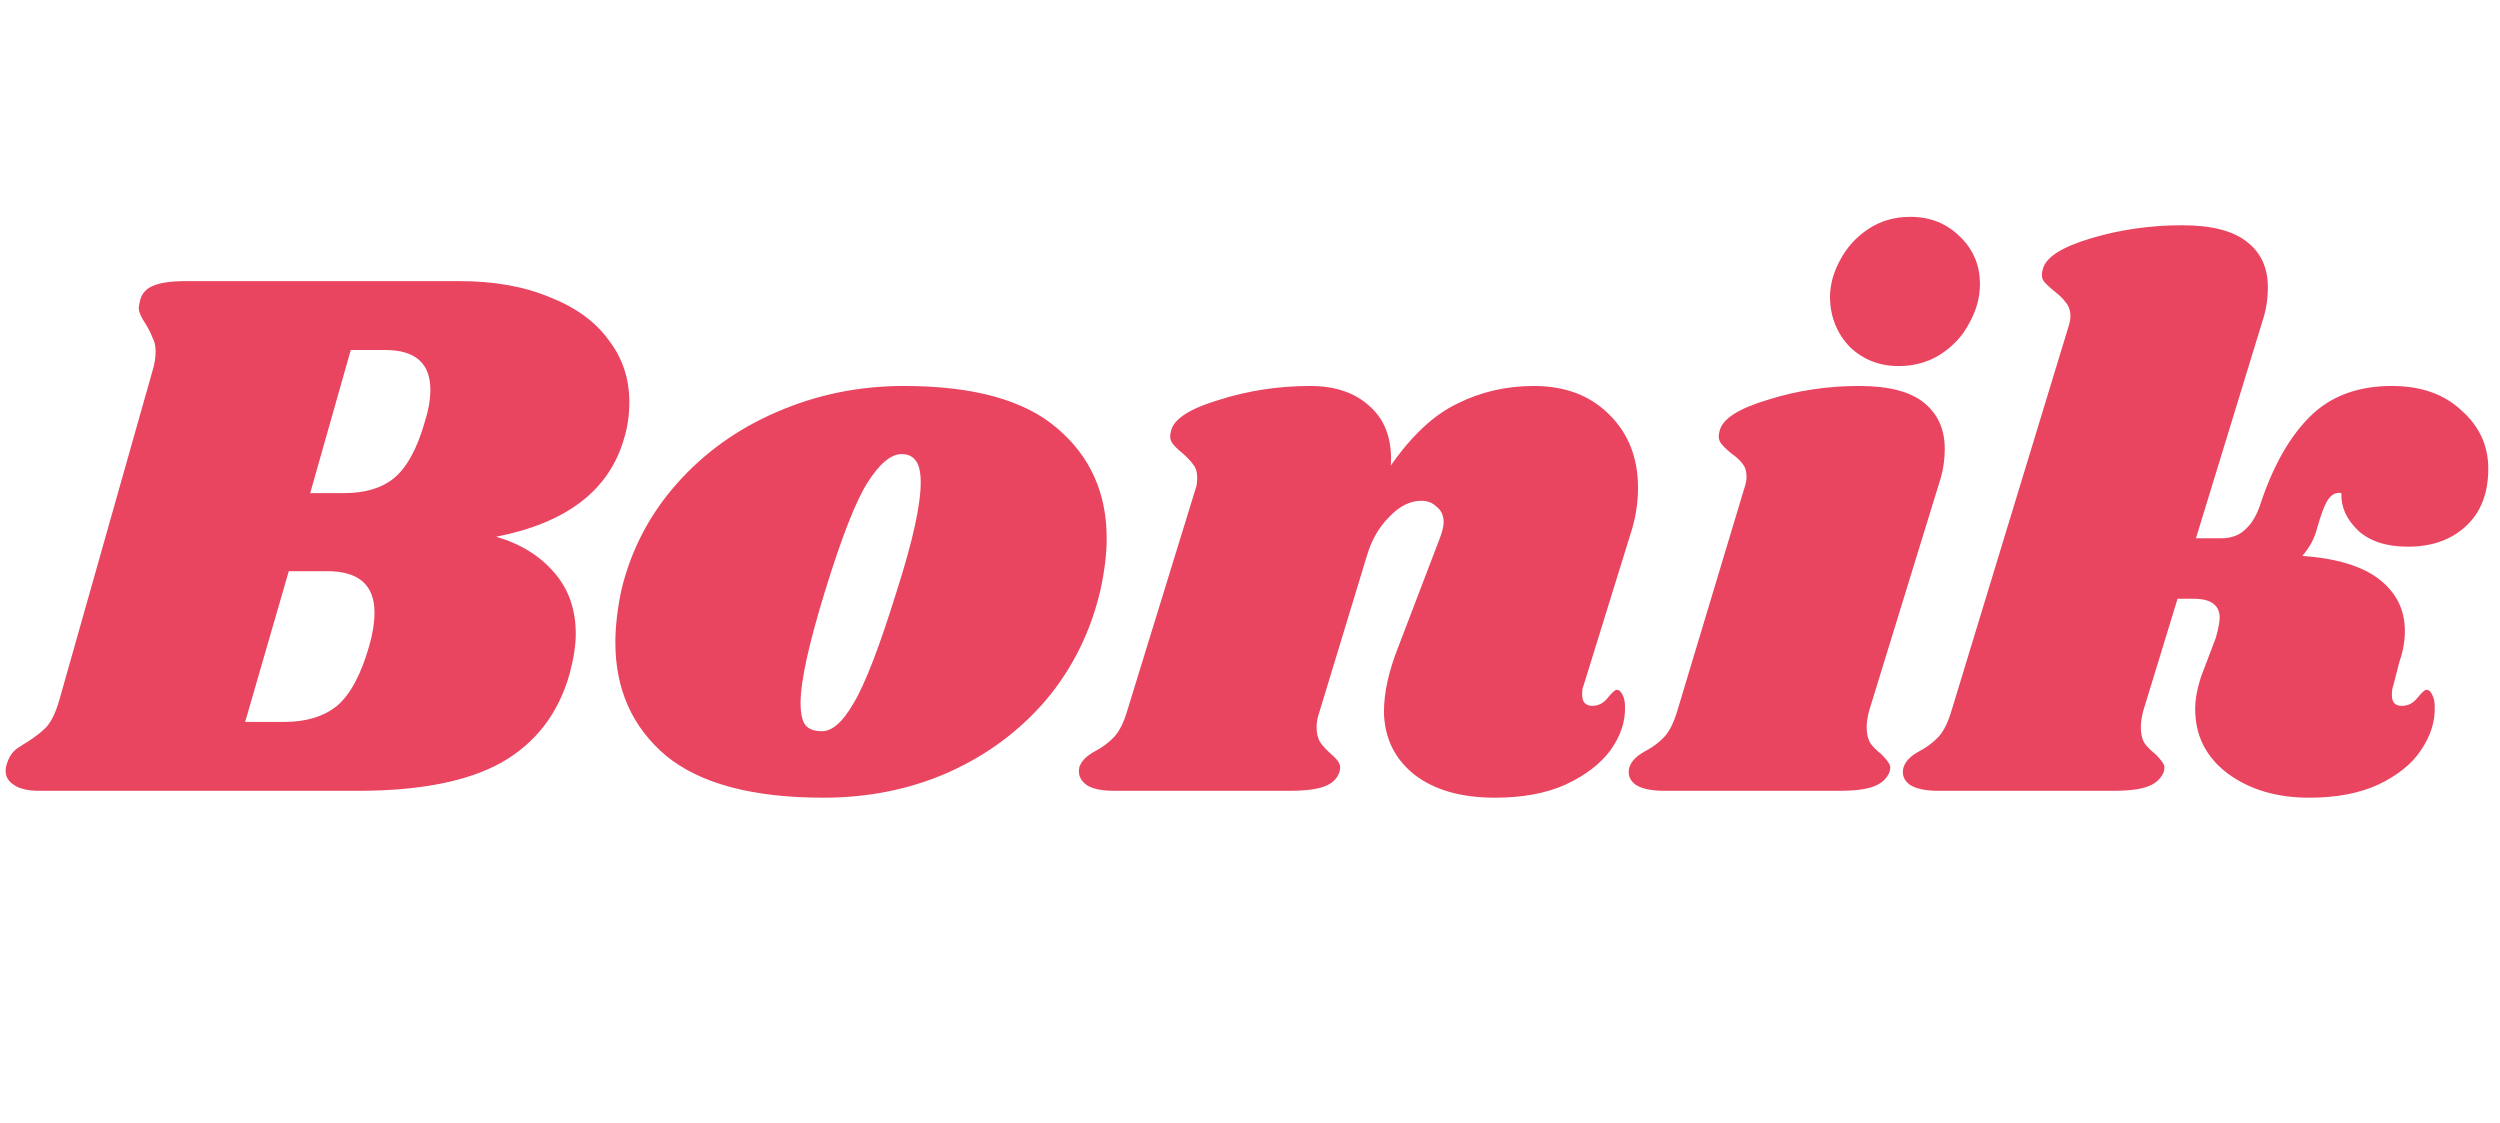
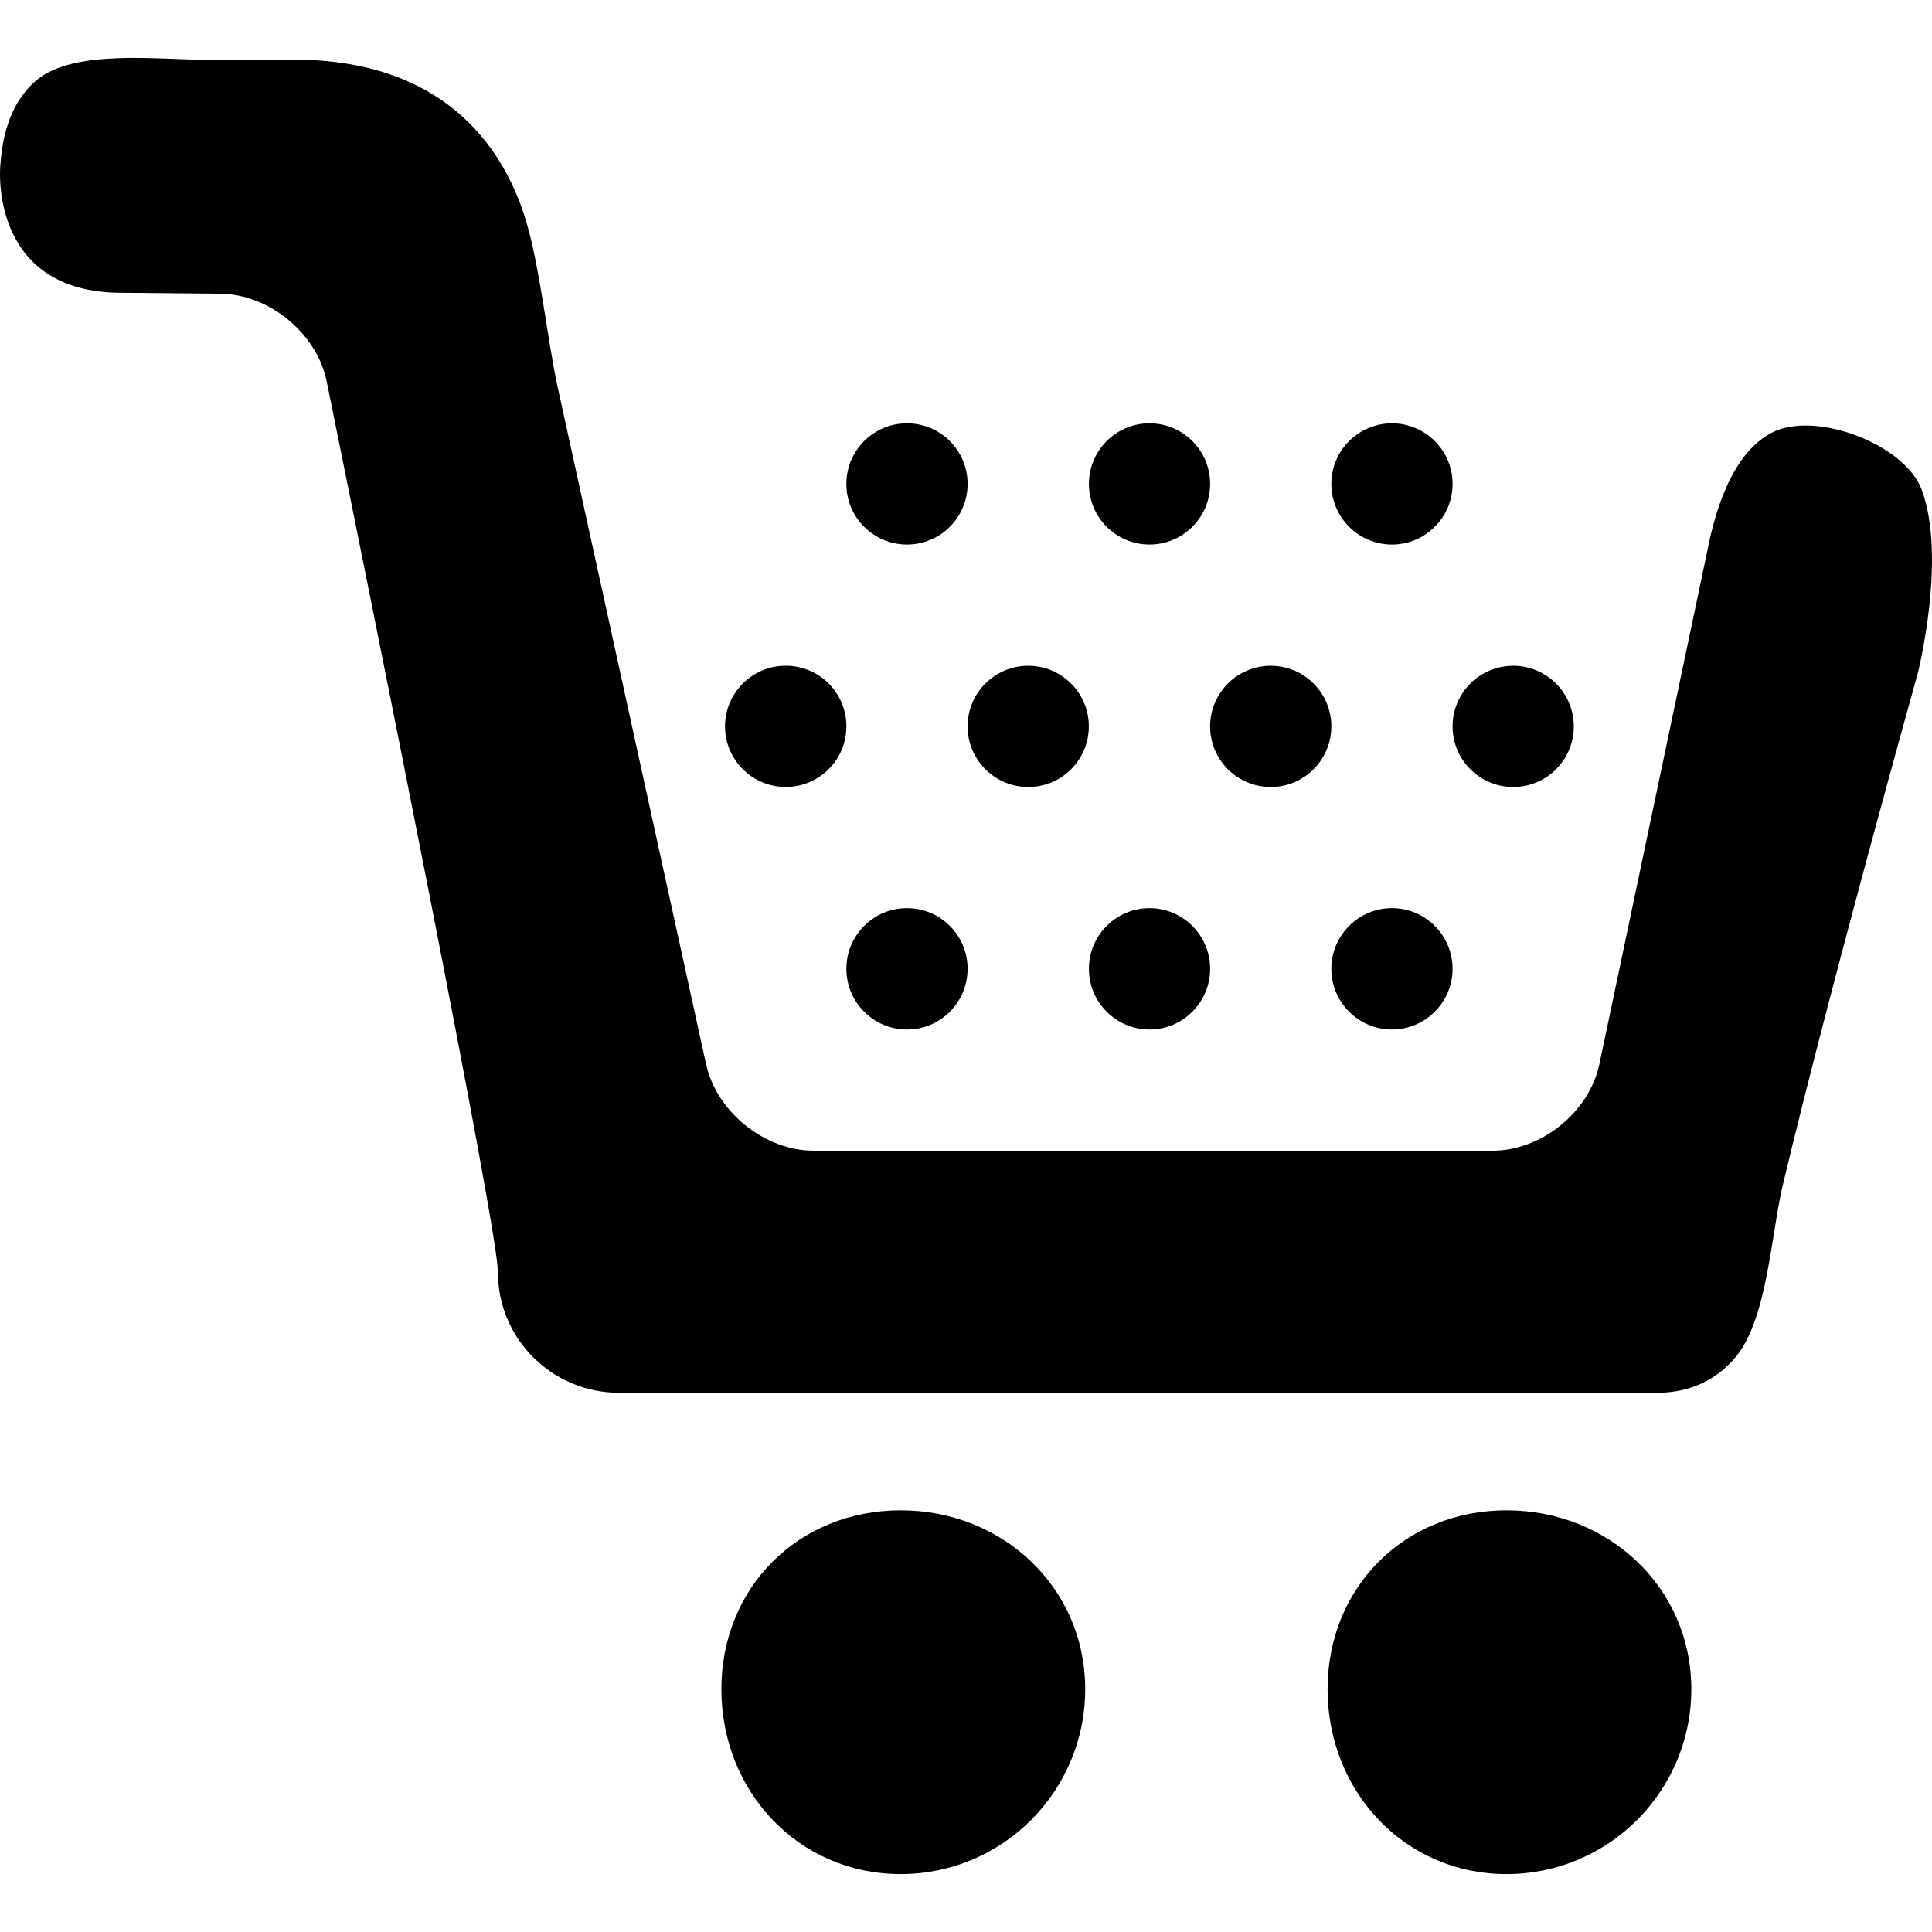
- <svg xmlns="http://www.w3.org/2000/svg" width="98" height="44" viewBox="0 0 98 44" fill="none">
-   <path d="M18.01 11.02C19.37 11.02 20.55 11.23 21.55 11.65C22.57 12.05 23.34 12.61 23.86 13.33C24.4 14.03 24.67 14.84 24.67 15.76C24.67 16.28 24.6 16.76 24.46 17.2C23.88 19.22 22.21 20.5 19.45 21.04C20.41 21.32 21.17 21.79 21.73 22.45C22.29 23.09 22.57 23.89 22.57 24.85C22.57 25.29 22.49 25.81 22.33 26.41C21.89 27.97 21 29.13 19.66 29.89C18.34 30.63 16.46 31 14.02 31H1.54C1.12 31 0.8 30.93 0.58 30.79C0.34 30.65 0.22 30.46 0.22 30.22C0.22 30.1 0.25 29.97 0.31 29.83C0.39 29.61 0.52 29.44 0.7 29.32C0.88 29.2 0.99 29.13 1.03 29.11C1.35 28.91 1.61 28.71 1.81 28.51C2.01 28.29 2.18 27.94 2.32 27.46L5.98 14.53C6.06 14.27 6.1 14.02 6.1 13.78C6.1 13.56 6.06 13.38 5.98 13.24C5.92 13.08 5.83 12.9 5.71 12.7C5.53 12.44 5.44 12.23 5.44 12.07C5.44 12.01 5.46 11.9 5.5 11.74C5.58 11.48 5.75 11.3 6.01 11.2C6.29 11.08 6.71 11.02 7.27 11.02H18.01ZM16.66 16.51C16.8 16.07 16.87 15.66 16.87 15.28C16.87 14.24 16.28 13.72 15.1 13.72H13.75L12.16 19.33H13.48C14.32 19.33 14.98 19.13 15.46 18.73C15.96 18.31 16.36 17.57 16.66 16.51ZM14.47 25.33C14.61 24.85 14.68 24.41 14.68 24.01C14.68 22.93 14.06 22.39 12.82 22.39H11.32L9.61 28.3H11.14C12 28.3 12.69 28.09 13.21 27.67C13.73 27.23 14.15 26.45 14.47 25.33ZM35.432 15.13C38.152 15.13 40.152 15.68 41.432 16.78C42.732 17.88 43.382 19.32 43.382 21.1C43.382 21.7 43.302 22.37 43.142 23.11C42.762 24.75 42.052 26.19 41.012 27.43C39.972 28.65 38.692 29.6 37.172 30.28C35.672 30.94 34.042 31.27 32.282 31.27C29.502 31.27 27.442 30.72 26.102 29.62C24.782 28.5 24.122 27.02 24.122 25.18C24.122 24.56 24.202 23.87 24.362 23.11C24.742 21.55 25.462 20.17 26.522 18.97C27.602 17.75 28.912 16.81 30.452 16.15C32.012 15.47 33.672 15.13 35.432 15.13ZM35.342 17.8C34.922 17.8 34.472 18.18 33.992 18.94C33.532 19.68 32.982 21.09 32.342 23.17C31.702 25.25 31.382 26.71 31.382 27.55C31.382 27.99 31.452 28.29 31.592 28.45C31.732 28.59 31.922 28.66 32.162 28.66C32.582 28.7 33.012 28.34 33.452 27.58C33.912 26.82 34.482 25.34 35.162 23.14C35.782 21.2 36.092 19.79 36.092 18.91C36.092 18.49 36.022 18.2 35.882 18.04C35.762 17.88 35.582 17.8 35.342 17.8ZM62.08 26.86C62.04 26.94 62.02 27.06 62.02 27.22C62.02 27.36 62.05 27.47 62.11 27.55C62.19 27.63 62.29 27.67 62.41 27.67C62.65 27.67 62.85 27.57 63.01 27.37C63.19 27.15 63.31 27.04 63.37 27.04C63.47 27.04 63.55 27.11 63.61 27.25C63.67 27.37 63.7 27.52 63.7 27.7C63.72 28.28 63.53 28.85 63.13 29.41C62.73 29.95 62.14 30.4 61.36 30.76C60.6 31.1 59.68 31.27 58.6 31.27C57.28 31.27 56.23 30.97 55.45 30.37C54.67 29.75 54.27 28.93 54.25 27.91C54.25 27.17 54.43 26.34 54.79 25.42L56.44 21.1C56.54 20.84 56.59 20.63 56.59 20.47C56.59 20.21 56.5 20.01 56.32 19.87C56.16 19.71 55.96 19.63 55.72 19.63C55.28 19.63 54.86 19.84 54.46 20.26C54.06 20.66 53.77 21.16 53.59 21.76L51.73 27.88C51.65 28.1 51.61 28.31 51.61 28.51C51.61 28.75 51.66 28.95 51.76 29.11C51.86 29.25 52 29.4 52.18 29.56C52.32 29.68 52.42 29.79 52.48 29.89C52.54 29.99 52.55 30.11 52.51 30.25C52.43 30.51 52.24 30.7 51.94 30.82C51.64 30.94 51.17 31 50.53 31H43.69C43.17 31 42.8 30.92 42.58 30.76C42.34 30.58 42.25 30.35 42.31 30.07C42.39 29.83 42.6 29.62 42.94 29.44C43.24 29.28 43.49 29.09 43.69 28.87C43.89 28.65 44.06 28.3 44.2 27.82L46.87 19.15C46.91 19.05 46.93 18.91 46.93 18.73C46.93 18.51 46.88 18.34 46.78 18.22C46.7 18.1 46.56 17.95 46.36 17.77C46.16 17.61 46.02 17.47 45.94 17.35C45.86 17.23 45.85 17.07 45.91 16.87C46.03 16.41 46.66 16.01 47.8 15.67C48.94 15.31 50.13 15.13 51.37 15.13C52.37 15.13 53.16 15.41 53.74 15.97C54.32 16.51 54.58 17.27 54.52 18.25C55.34 17.07 56.21 16.26 57.13 15.82C58.05 15.36 59.05 15.13 60.13 15.13C61.35 15.13 62.33 15.5 63.07 16.24C63.83 16.98 64.21 17.94 64.21 19.12C64.21 19.74 64.11 20.35 63.91 20.95L62.08 26.86ZM72.874 15.13C74.034 15.13 74.884 15.35 75.424 15.79C75.964 16.23 76.234 16.83 76.234 17.59C76.234 18.05 76.164 18.49 76.024 18.91L73.264 27.88C73.204 28.12 73.174 28.33 73.174 28.51C73.174 28.77 73.224 28.98 73.324 29.14C73.424 29.28 73.564 29.42 73.744 29.56C73.884 29.7 73.984 29.82 74.044 29.92C74.104 30 74.114 30.11 74.074 30.25C73.974 30.51 73.774 30.7 73.474 30.82C73.174 30.94 72.714 31 72.094 31H65.254C64.734 31 64.354 30.92 64.114 30.76C63.874 30.58 63.794 30.35 63.874 30.07C63.954 29.83 64.164 29.62 64.504 29.44C64.804 29.28 65.054 29.09 65.254 28.87C65.454 28.65 65.624 28.3 65.764 27.82L68.374 19.15C68.434 18.97 68.464 18.82 68.464 18.7C68.464 18.48 68.414 18.31 68.314 18.19C68.214 18.05 68.064 17.91 67.864 17.77C67.664 17.61 67.524 17.47 67.444 17.35C67.364 17.23 67.354 17.07 67.414 16.87C67.534 16.41 68.164 16.01 69.304 15.67C70.444 15.31 71.634 15.13 72.874 15.13ZM74.884 8.5C75.664 8.5 76.314 8.76 76.834 9.28C77.354 9.78 77.614 10.4 77.614 11.14C77.614 11.66 77.474 12.17 77.194 12.67C76.934 13.17 76.554 13.58 76.054 13.9C75.574 14.2 75.034 14.35 74.434 14.35C73.674 14.35 73.034 14.1 72.514 13.6C72.014 13.08 71.754 12.44 71.734 11.68C71.734 11.18 71.864 10.69 72.124 10.21C72.384 9.71 72.754 9.3 73.234 8.98C73.714 8.66 74.264 8.5 74.884 8.5ZM93.761 15.13C94.901 15.13 95.811 15.45 96.491 16.09C97.191 16.71 97.541 17.47 97.541 18.37C97.541 19.33 97.251 20.08 96.671 20.62C96.091 21.16 95.331 21.43 94.391 21.43C93.551 21.43 92.901 21.22 92.441 20.8C91.981 20.36 91.761 19.87 91.781 19.33C91.581 19.29 91.411 19.37 91.271 19.57C91.131 19.77 90.981 20.16 90.821 20.74C90.721 21.12 90.531 21.47 90.251 21.79C91.611 21.89 92.621 22.2 93.281 22.72C93.941 23.24 94.271 23.91 94.271 24.73C94.271 25.13 94.201 25.53 94.061 25.93L93.821 26.86C93.781 26.96 93.761 27.09 93.761 27.25C93.761 27.53 93.891 27.67 94.151 27.67C94.391 27.67 94.591 27.57 94.751 27.37C94.931 27.15 95.051 27.04 95.111 27.04C95.211 27.04 95.291 27.11 95.351 27.25C95.411 27.37 95.441 27.52 95.441 27.7C95.461 28.28 95.281 28.85 94.901 29.41C94.541 29.95 93.981 30.4 93.221 30.76C92.481 31.1 91.581 31.27 90.521 31.27C89.241 31.27 88.171 30.95 87.311 30.31C86.471 29.67 86.051 28.83 86.051 27.79C86.051 27.41 86.131 26.98 86.291 26.5L86.861 25C86.961 24.64 87.011 24.38 87.011 24.22C87.011 23.96 86.921 23.77 86.741 23.65C86.581 23.53 86.321 23.47 85.961 23.47H85.361L84.011 27.88C83.951 28.12 83.921 28.33 83.921 28.51C83.921 28.77 83.971 28.98 84.071 29.14C84.171 29.28 84.311 29.42 84.491 29.56C84.631 29.7 84.731 29.82 84.791 29.92C84.851 30 84.861 30.11 84.821 30.25C84.721 30.51 84.521 30.7 84.221 30.82C83.921 30.94 83.461 31 82.841 31H76.001C75.481 31 75.101 30.92 74.861 30.76C74.621 30.58 74.541 30.35 74.621 30.07C74.701 29.83 74.911 29.62 75.251 29.44C75.551 29.28 75.801 29.09 76.001 28.87C76.201 28.65 76.371 28.3 76.511 27.82L81.071 12.85C81.131 12.67 81.161 12.52 81.161 12.4C81.161 12.18 81.101 12 80.981 11.86C80.881 11.72 80.741 11.58 80.561 11.44C80.361 11.28 80.211 11.14 80.111 11.02C80.031 10.9 80.021 10.74 80.081 10.54C80.201 10.08 80.831 9.68 81.971 9.34C83.111 9 84.301 8.83 85.541 8.83C86.701 8.83 87.551 9.05 88.091 9.49C88.631 9.91 88.901 10.5 88.901 11.26C88.901 11.72 88.831 12.16 88.691 12.58L86.081 21.1H87.071C87.471 21.1 87.791 20.98 88.031 20.74C88.291 20.5 88.491 20.15 88.631 19.69C89.131 18.21 89.781 17.08 90.581 16.3C91.381 15.52 92.441 15.13 93.761 15.13Z" fill="#E94560" />
+ <svg xmlns="http://www.w3.org/2000/svg" version="1.1" id="Capa_1" x="0px" y="0px" width="40px" height="40px" viewBox="0 0 287.755 287.755" style="enable-background:new 0 0 287.755 287.755;" xml:space="preserve">
+   <g>
+     <path d="M134.16,279.13c-15.24,0-26.715-12.31-26.715-27.544c0-15.162,11.475-26.638,26.715-26.638   c15.162,0,27.472,11.476,27.472,26.638C161.626,266.821,149.316,279.13,134.16,279.13z" />
+     <path d="M265.515,176.575c-1.682,7.085-2.275,19.503-6.762,25.244c-2.708,3.465-6.773,5.626-11.943,5.626H92.21   c-9.962,0-18.056-8.022-18.056-18.003c0-6.461-18.507-98.199-25.497-132.633c-1.453-7.146-8.551-12.995-15.834-13.061   l-14.711-0.141c-19.786,0-18.075-18.774-18.075-18.774c0.384-6.626,2.642-10.581,5.434-12.911   c5.597-4.668,18.231-3.008,25.347-3.02l12.874-0.024c22.146,0,30.883,12.661,34.317,22.929c2.312,6.917,3.495,18.735,5.05,25.857   l22.104,100.829c1.561,7.122,8.737,12.893,16.021,12.893H222.31c7.29,0,14.412-5.771,15.907-12.91l16.507-78.486   c2.132-9.217,5.566-13.627,9.086-15.501c6.425-3.444,19.882,1.63,22.416,8.455c3.759,10.157-0.595,27.37-0.595,27.37   S272.691,146.484,265.515,176.575z" />
+     <path d="M224.382,279.13c-15.18,0-26.649-12.31-26.649-27.544c0-15.162,11.47-26.638,26.649-26.638   c15.162,0,27.525,11.476,27.525,26.638C251.908,266.821,239.544,279.13,224.382,279.13z" />
+     <path d="M135.085,153.335c-4.984,0-9.025-4.053-9.025-9.043c0-4.978,4.042-9.031,9.025-9.031c4.996,0,9.031,4.053,9.031,9.031   C144.116,149.283,140.087,153.335,135.085,153.335z" />
+     <path d="M171.209,153.335c-4.983,0-9.024-4.053-9.024-9.043c0-4.978,4.041-9.031,9.024-9.031c4.979,0,9.031,4.053,9.031,9.031   C180.241,149.283,176.188,153.335,171.209,153.335z" />
+     <path d="M207.323,153.335c-4.99,0-9.031-4.053-9.031-9.043c0-4.978,4.041-9.031,9.031-9.031c4.978,0,9.025,4.053,9.025,9.031   C216.348,149.283,212.3,153.335,207.323,153.335z" />
+     <path d="M117.022,117.21c-4.972,0-9.037-4.035-9.037-9.021c0-4.981,4.065-9.035,9.037-9.035c5.008,0,9.043,4.053,9.043,9.035   C126.06,113.175,122.024,117.21,117.022,117.21z" />
+     <path d="M153.147,99.161c4.984,0,9.025,4.044,9.025,9.028c0,4.986-4.041,9.028-9.025,9.028c-4.989,0-9.031-4.042-9.031-9.028   C144.116,103.205,148.158,99.161,153.147,99.161z" />
+     <path d="M189.266,99.161c4.984,0,9.025,4.044,9.025,9.028c0,4.986-4.041,9.028-9.025,9.028c-4.99,0-9.031-4.042-9.031-9.028   C180.235,103.205,184.276,99.161,189.266,99.161z" />
+     <path d="M225.379,99.161c4.983,0,9.024,4.044,9.024,9.028c0,4.986-4.041,9.028-9.024,9.028c-4.99,0-9.031-4.042-9.031-9.028   C216.348,103.205,220.389,99.161,225.379,99.161z" />
+     <path d="M207.323,81.104c-4.99,0-9.031-4.053-9.031-9.022c0-4.993,4.041-9.031,9.031-9.031c4.978,0,9.025,4.032,9.025,9.031   C216.348,77.051,212.3,81.104,207.323,81.104z" />
+     <path d="M171.209,81.104c-4.983,0-9.024-4.053-9.024-9.022c0-4.993,4.041-9.031,9.024-9.031c4.979,0,9.031,4.032,9.031,9.031   C180.241,77.051,176.188,81.104,171.209,81.104z" />
+     <path d="M135.085,81.104c-4.984,0-9.025-4.053-9.025-9.022c0-4.993,4.042-9.031,9.025-9.031c4.996,0,9.031,4.032,9.031,9.031   C144.116,77.051,140.087,81.104,135.085,81.104z" />
+   </g>
+   <g>
+ </g>
+   <g>
+ </g>
+   <g>
+ </g>
+   <g>
+ </g>
+   <g>
+ </g>
+   <g>
+ </g>
+   <g>
+ </g>
+   <g>
+ </g>
+   <g>
+ </g>
+   <g>
+ </g>
+   <g>
+ </g>
+   <g>
+ </g>
+   <g>
+ </g>
+   <g>
+ </g>
+   <g>
+ </g>
</svg>
